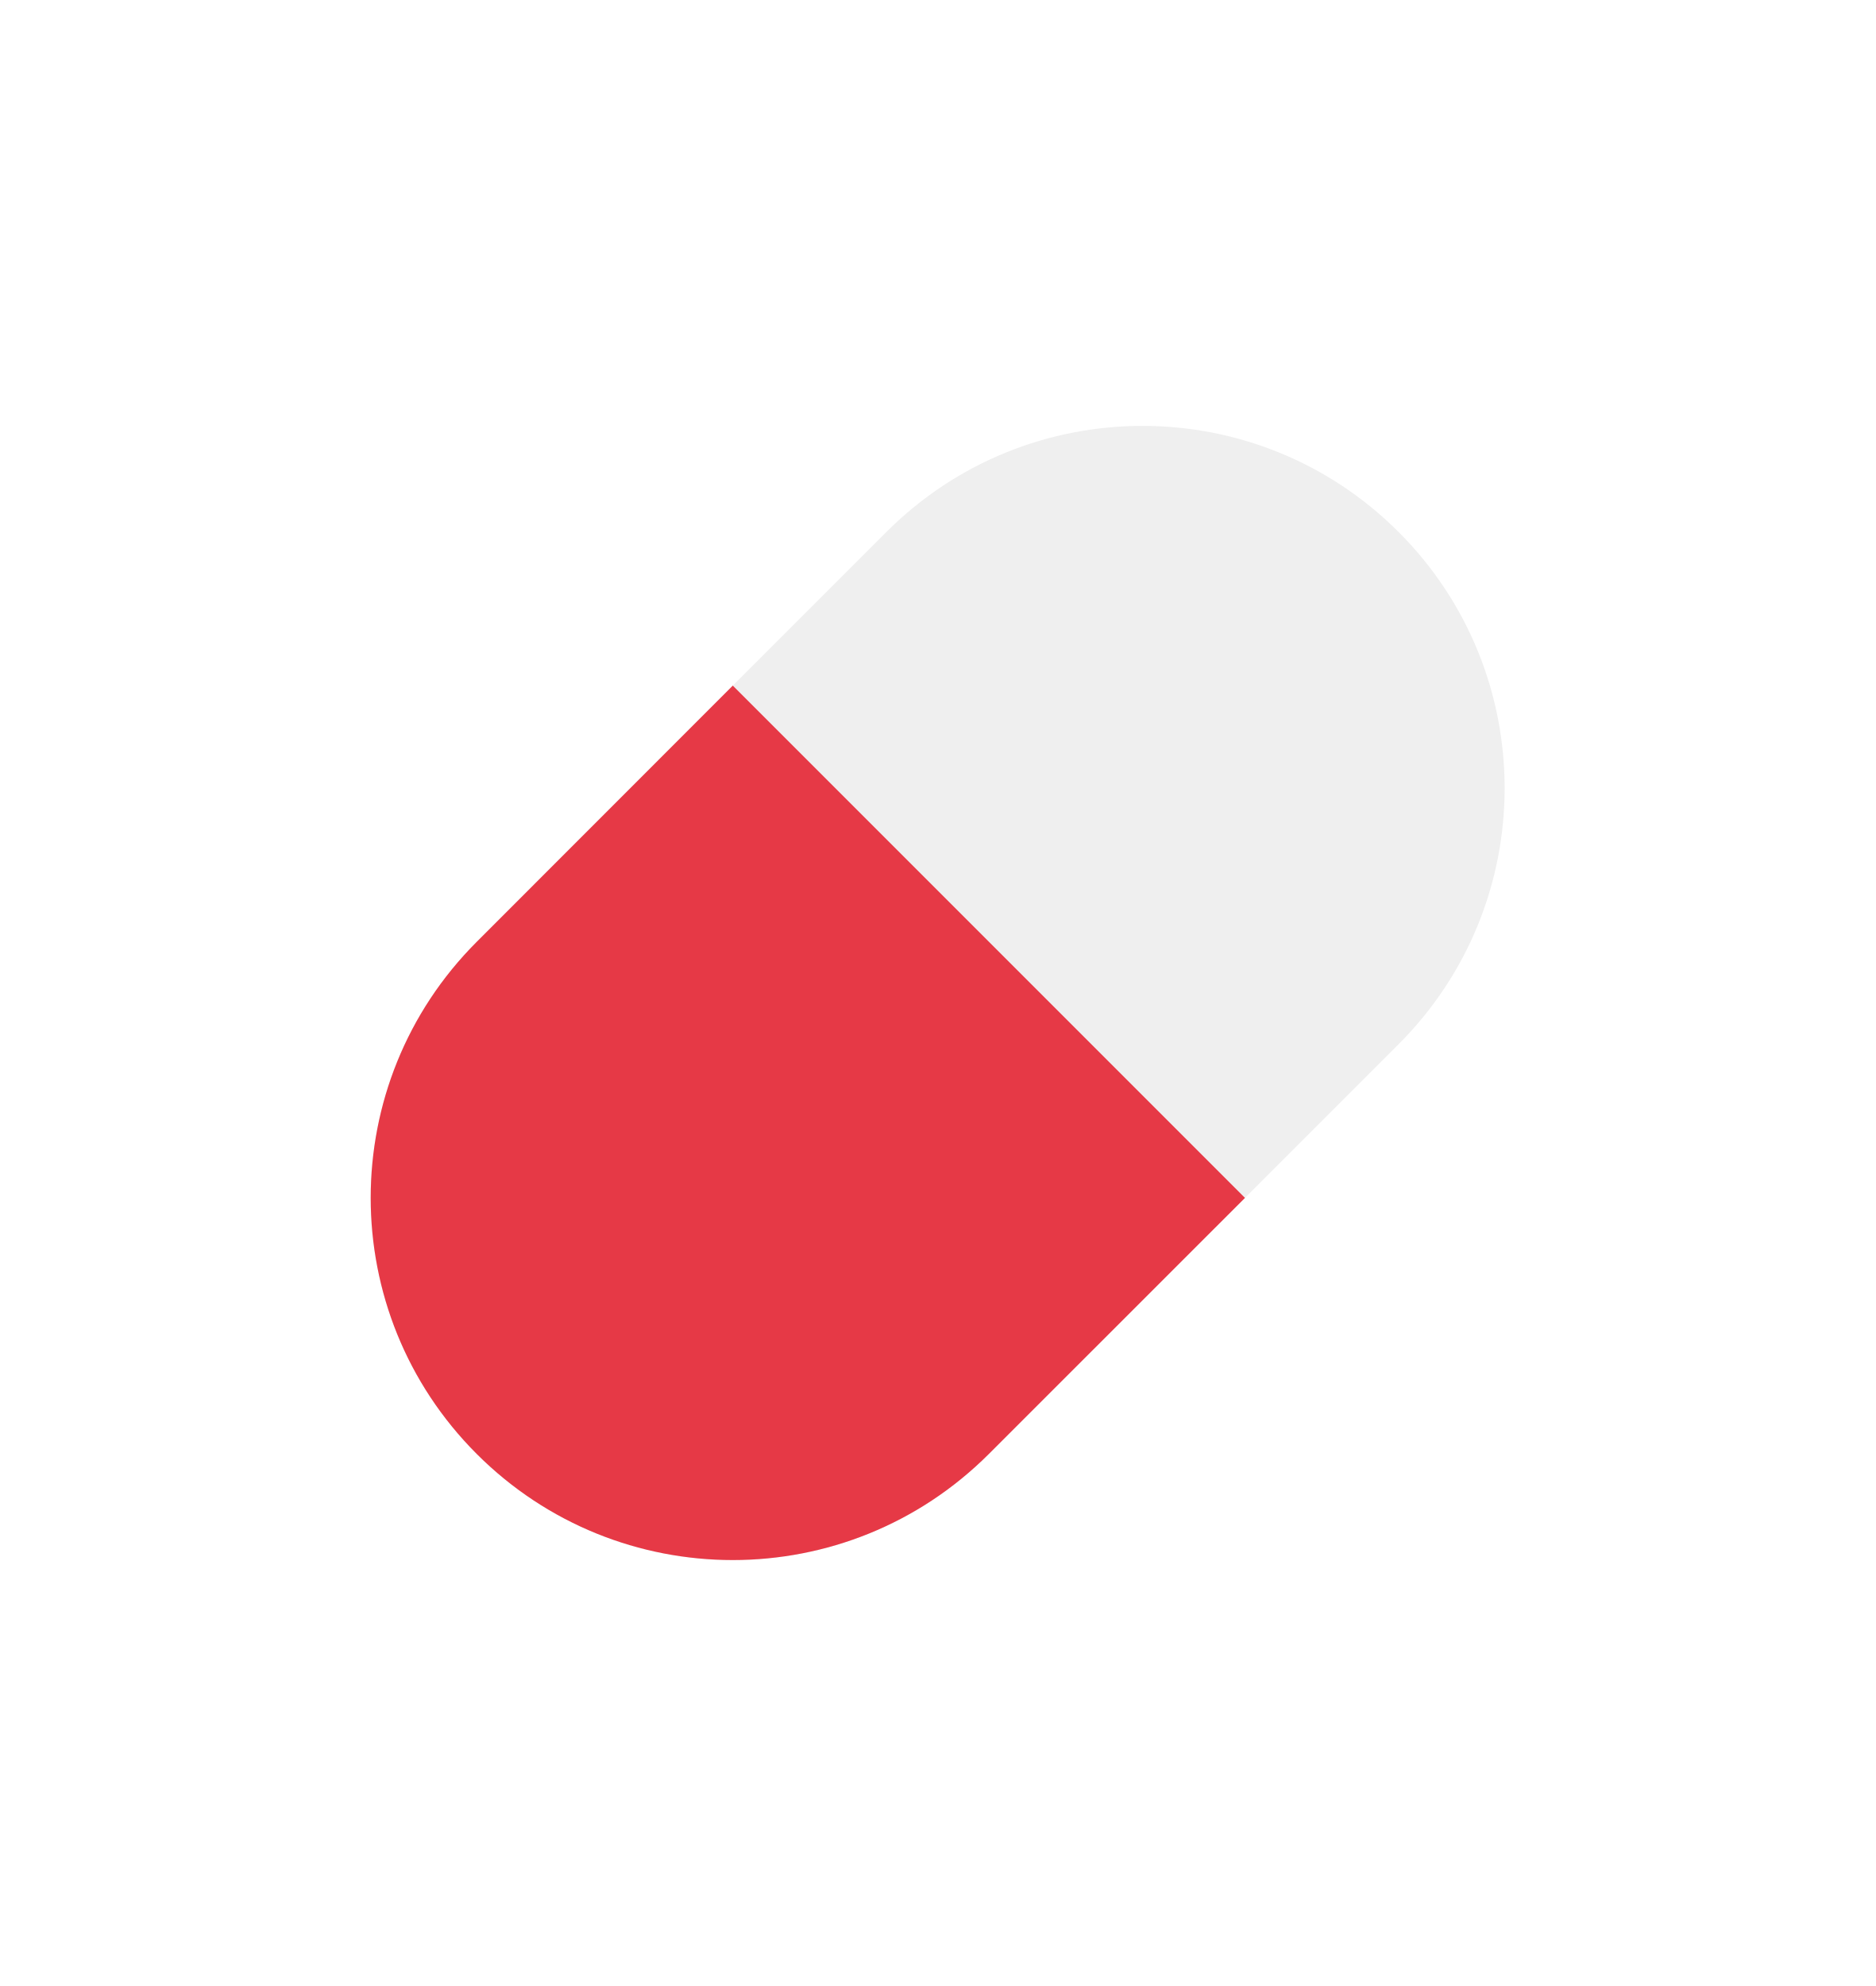
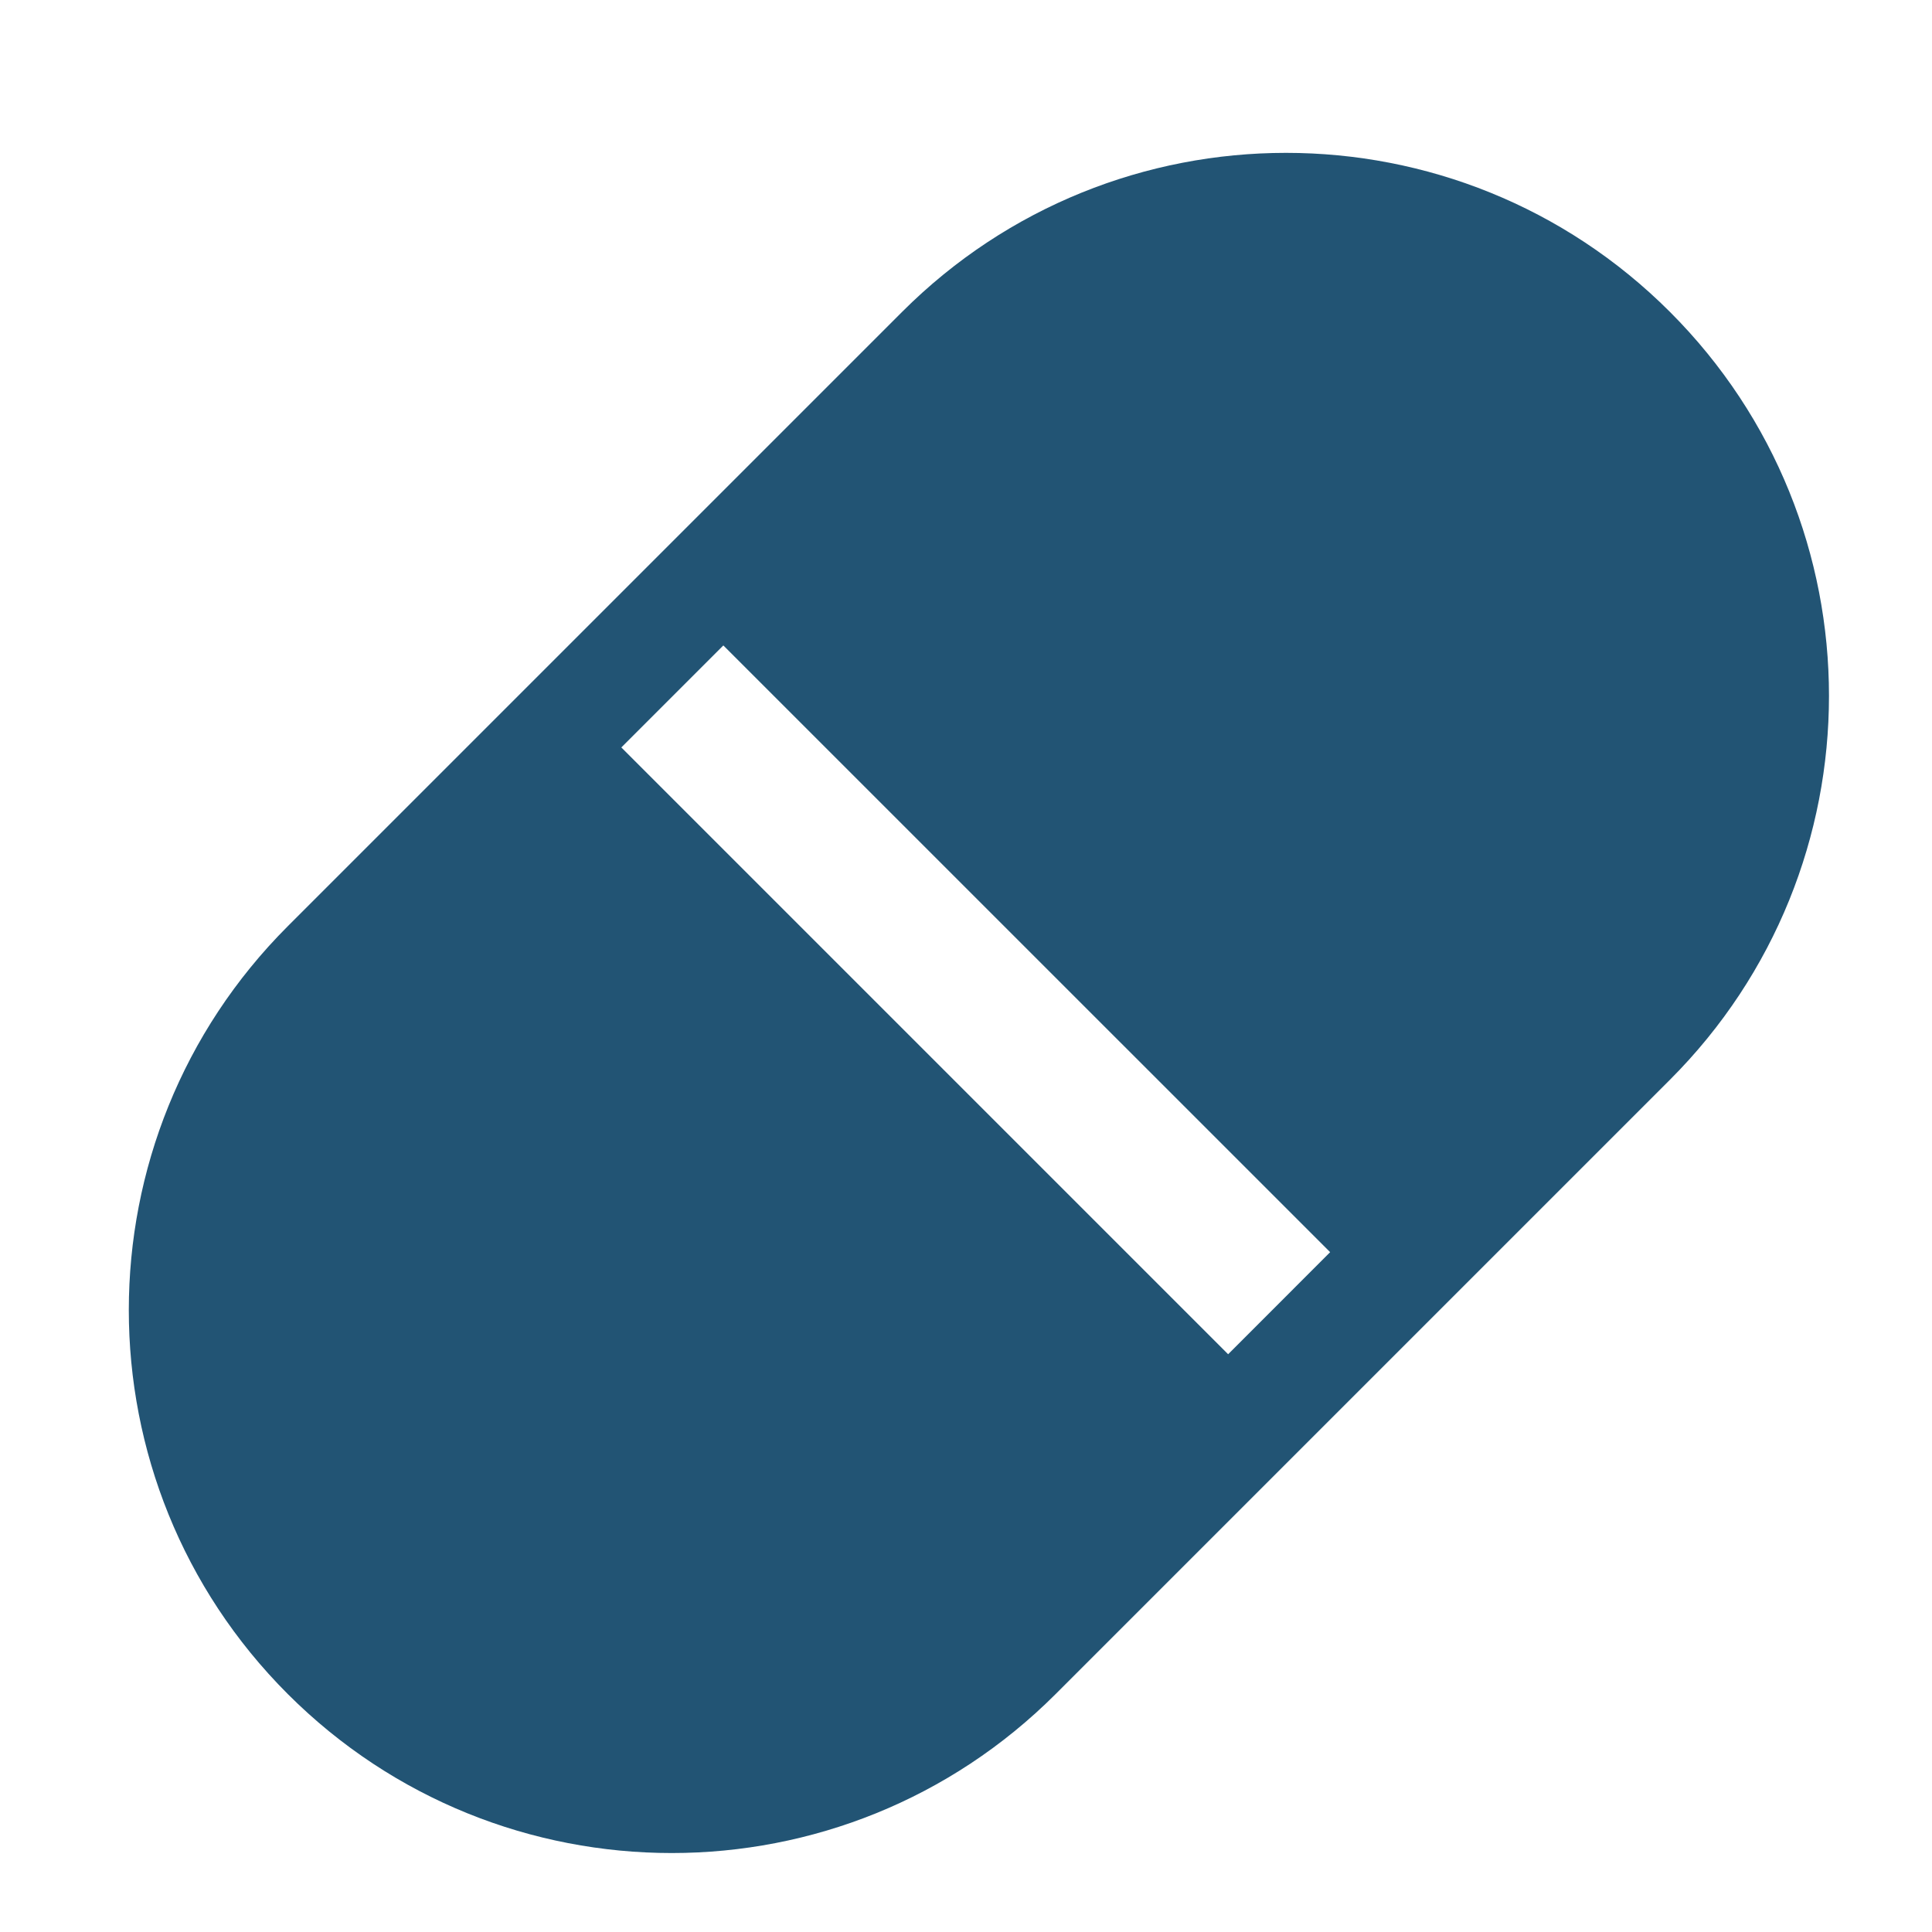
- <svg xmlns="http://www.w3.org/2000/svg" width="17" height="18" viewBox="0 0 17 18" fill="none">
-   <rect x="10.357" y="2.5" width="6.566" height="11.819" rx="3.283" transform="rotate(45 10.3569 2.5)" fill="#EFEFEF" />
-   <path d="M6.643 6.214L11.286 10.857L8.964 13.178C7.682 14.46 5.604 14.46 4.322 13.178C3.04 11.896 3.04 9.818 4.322 8.536L6.643 6.214Z" fill="#E63946" />
+ <svg xmlns="http://www.w3.org/2000/svg" width="25" height="25" viewBox="0 0 25 25" fill="none">
+   <path fill-rule="evenodd" clip-rule="evenodd" d="M21.609 4.036C18.865 1.292 14.417 1.292 11.673 4.036L3.724 11.985C0.981 14.729 0.981 19.177 3.724 21.921C6.468 24.664 10.916 24.664 13.66 21.921L21.609 13.972C24.353 11.228 24.353 6.78 21.609 4.036ZM17.212 16.203L9.36 8.352L8.04 9.672L15.892 17.524L17.212 16.203Z" fill="#225474" />
</svg>
